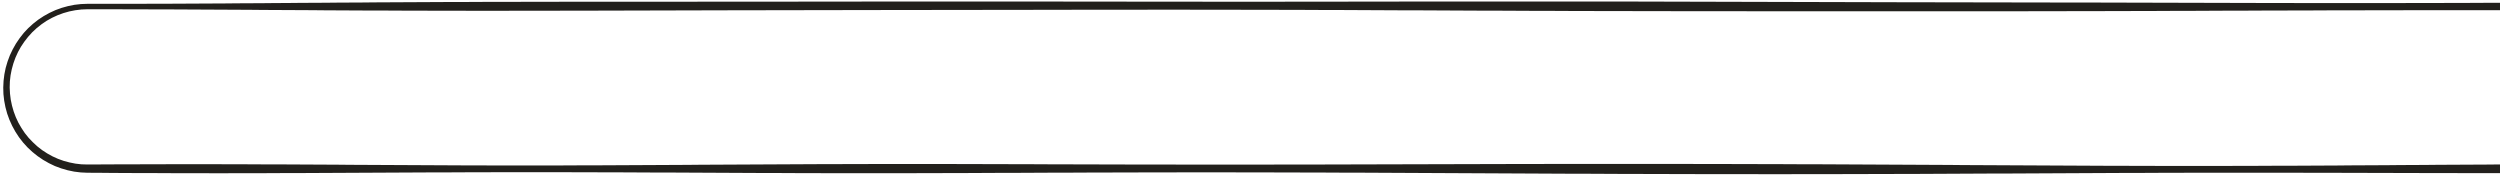
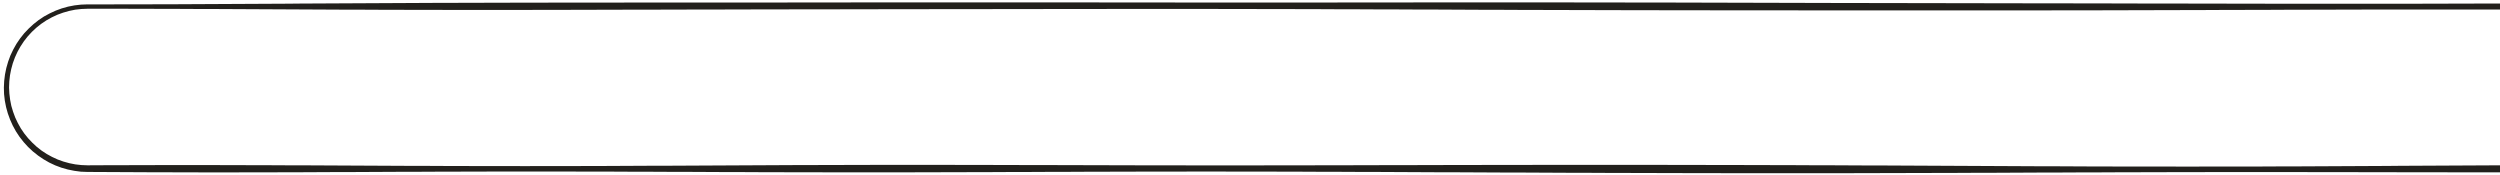
<svg xmlns="http://www.w3.org/2000/svg" width="400" height="28" viewBox="0 0 400 28" preserveAspectRatio="xMinYMid slice">
-   <path fill="#22201C" d="M400.00 0.45 L398.00 0.45 L396.00 0.46 L394.00 0.47 L392.00 0.47 L390.00 0.48 L388.00 0.48 L386.00 0.48 L384.00 0.49 L382.00 0.49 L380.00 0.49 L378.00 0.49 L376.00 0.49 L374.00 0.49 L372.00 0.49 L370.00 0.49 L368.00 0.49 L366.00 0.48 L364.00 0.48 L362.00 0.48 L360.00 0.47 L358.00 0.47 L356.00 0.46 L354.00 0.46 L352.00 0.45 L350.00 0.45 L348.00 0.44 L346.00 0.44 L344.00 0.43 L342.00 0.43 L340.00 0.42 L338.00 0.42 L336.00 0.41 L334.00 0.41 L332.00 0.41 L330.00 0.40 L328.00 0.40 L326.00 0.39 L324.00 0.39 L322.00 0.39 L320.00 0.38 L318.00 0.38 L316.00 0.38 L314.00 0.37 L312.00 0.37 L310.00 0.37 L308.00 0.36 L306.00 0.36 L304.00 0.36 L302.00 0.35 L300.00 0.35 L298.00 0.34 L296.00 0.34 L294.00 0.33 L292.00 0.33 L290.00 0.32 L288.00 0.32 L286.00 0.31 L284.00 0.31 L282.00 0.30 L280.00 0.30 L278.00 0.29 L276.00 0.29 L274.00 0.28 L272.00 0.28 L270.00 0.27 L268.00 0.27 L266.00 0.26 L264.00 0.26 L262.00 0.25 L260.00 0.25 L258.00 0.25 L256.00 0.24 L254.00 0.24 L252.00 0.24 L250.00 0.24 L248.00 0.24 L246.00 0.24 L244.00 0.24 L242.00 0.24 L240.00 0.24 L238.00 0.24 L236.00 0.24 L234.00 0.24 L232.00 0.24 L230.00 0.25 L228.00 0.25 L226.00 0.25 L224.00 0.25 L222.00 0.26 L220.00 0.26 L218.00 0.26 L216.00 0.26 L214.00 0.27 L212.00 0.27 L210.00 0.27 L208.00 0.27 L206.00 0.27 L204.00 0.28 L202.00 0.28 L200.00 0.28 L198.00 0.28 L196.00 0.28 L194.00 0.28 L192.00 0.27 L190.00 0.27 L188.00 0.27 L186.00 0.27 L184.00 0.27 L182.00 0.27 L180.00 0.26 L178.00 0.26 L176.00 0.26 L174.00 0.26 L172.00 0.26 L170.00 0.25 L168.00 0.25 L166.00 0.25 L164.00 0.25 L162.00 0.25 L160.00 0.25 L158.00 0.25 L156.00 0.25 L154.00 0.25 L152.00 0.25 L150.00 0.25 L148.00 0.25 L146.00 0.25 L144.00 0.25 L142.00 0.25 L140.00 0.25 L138.00 0.25 L136.00 0.26 L134.00 0.26 L132.00 0.26 L130.00 0.26 L128.00 0.26 L126.00 0.27 L124.00 0.27 L122.00 0.27 L120.00 0.27 L118.00 0.27 L116.00 0.27 L114.00 0.27 L112.00 0.27 L110.00 0.28 L108.00 0.28 L106.00 0.28 L104.00 0.28 L102.00 0.28 L100.00 0.28 L98.00 0.28 L96.00 0.28 L94.00 0.28 L92.00 0.28 L90.00 0.28 L88.00 0.29 L86.00 0.29 L84.00 0.29 L82.00 0.30 L80.00 0.30 L78.00 0.30 L76.00 0.31 L74.00 0.32 L72.00 0.32 L70.00 0.33 L68.00 0.34 L66.00 0.35 L64.00 0.36 L62.00 0.37 L60.00 0.38 L58.00 0.40 L56.00 0.41 L54.00 0.42 L52.00 0.44 L50.00 0.45 L48.00 0.46 L46.00 0.48 L44.00 0.49 L42.00 0.51 L40.00 0.52 L38.00 0.53 L36.00 0.55 L34.00 0.56 L32.00 0.57 L30.00 0.58 L28.00 0.59 L26.00 0.60 L24.00 0.60 L22.00 0.61 L20.00 0.61 L18.00 0.61 L16.00 0.61 L13.99 0.61 L12.95 0.65 L11.91 0.77 L10.87 0.98 L9.86 1.26 L8.87 1.62 L7.92 2.06 L7.00 2.57 L6.12 3.15 L5.29 3.80 L4.51 4.51 L3.79 5.28 L3.14 6.11 L2.55 6.98 L2.03 7.90 L1.58 8.85 L1.21 9.84 L0.91 10.86 L0.70 11.89 L0.57 12.94 L0.52 14.00 L0.55 15.06 L0.67 16.11 L0.87 17.15 L1.15 18.18 L1.51 19.17 L1.95 20.14 L2.46 21.07 L3.04 21.96 L3.69 22.80 L4.41 23.59 L5.19 24.32 L6.02 24.98 L6.90 25.58 L7.83 26.11 L8.79 26.57 L9.79 26.94 L10.82 27.24 L11.87 27.46 L12.93 27.59 L13.99 27.64 L16.00 27.65 L18.00 27.67 L20.00 27.68 L22.00 27.69 L24.00 27.69 L26.00 27.70 L28.00 27.71 L30.00 27.71 L32.00 27.71 L34.00 27.72 L36.00 27.72 L38.00 27.71 L40.00 27.71 L42.00 27.71 L44.00 27.70 L46.00 27.69 L48.00 27.69 L50.00 27.68 L52.00 27.67 L54.00 27.66 L56.00 27.65 L58.00 27.64 L60.00 27.63 L62.00 27.62 L64.00 27.61 L66.00 27.60 L68.00 27.59 L70.00 27.58 L72.00 27.58 L74.00 27.57 L76.00 27.56 L78.00 27.56 L80.00 27.55 L82.00 27.55 L84.00 27.55 L86.00 27.55 L88.00 27.55 L90.00 27.55 L92.00 27.56 L94.00 27.56 L96.00 27.57 L98.00 27.57 L100.00 27.58 L102.00 27.59 L104.00 27.60 L106.00 27.61 L108.00 27.61 L110.00 27.62 L112.00 27.63 L114.00 27.64 L116.00 27.65 L118.00 27.66 L120.00 27.67 L122.00 27.68 L124.00 27.68 L126.00 27.69 L128.00 27.70 L130.00 27.70 L132.00 27.71 L134.00 27.71 L136.00 27.71 L138.00 27.71 L140.00 27.71 L142.00 27.71 L144.00 27.71 L146.00 27.71 L148.00 27.70 L150.00 27.70 L152.00 27.69 L154.00 27.69 L156.00 27.68 L158.00 27.67 L160.00 27.66 L162.00 27.66 L164.00 27.65 L166.00 27.64 L168.00 27.63 L170.00 27.63 L172.00 27.62 L174.00 27.61 L176.00 27.60 L178.00 27.60 L180.00 27.59 L182.00 27.59 L184.00 27.58 L186.00 27.58 L188.00 27.58 L190.00 27.57 L192.00 27.57 L194.00 27.57 L196.00 27.57 L198.00 27.58 L200.00 27.58 L202.00 27.58 L204.00 27.59 L206.00 27.59 L208.00 27.60 L210.00 27.60 L212.00 27.61 L214.00 27.62 L216.00 27.63 L218.00 27.63 L220.00 27.64 L222.00 27.65 L224.00 27.66 L226.00 27.67 L228.00 27.68 L230.00 27.69 L232.00 27.70 L234.00 27.71 L236.00 27.72 L238.00 27.73 L240.00 27.74 L242.00 27.75 L244.00 27.76 L246.00 27.77 L248.00 27.78 L250.00 27.79 L252.00 27.80 L254.00 27.80 L256.00 27.81 L258.00 27.82 L260.00 27.83 L262.00 27.83 L264.00 27.84 L266.00 27.84 L268.00 27.85 L270.00 27.85 L272.00 27.86 L274.00 27.86 L276.00 27.86 L278.00 27.86 L280.00 27.86 L282.00 27.87 L284.00 27.87 L286.00 27.87 L288.00 27.86 L290.00 27.86 L292.00 27.86 L294.00 27.86 L296.00 27.85 L298.00 27.85 L300.00 27.84 L302.00 27.84 L304.00 27.83 L306.00 27.83 L308.00 27.82 L310.00 27.81 L312.00 27.80 L314.00 27.79 L316.00 27.78 L318.00 27.77 L320.00 27.77 L322.00 27.76 L324.00 27.75 L326.00 27.74 L328.00 27.73 L330.00 27.72 L332.00 27.71 L334.00 27.70 L336.00 27.69 L338.00 27.68 L340.00 27.67 L342.00 27.67 L344.00 27.66 L346.00 27.65 L348.00 27.65 L350.00 27.64 L352.00 27.64 L354.00 27.64 L356.00 27.64 L358.00 27.64 L360.00 27.64 L362.00 27.64 L364.00 27.64 L366.00 27.64 L368.00 27.64 L370.00 27.65 L372.00 27.65 L374.00 27.65 L376.00 27.66 L378.00 27.66 L380.00 27.67 L382.00 27.67 L384.00 27.68 L386.00 27.68 L388.00 27.69 L390.00 27.69 L392.00 27.69 L394.00 27.70 L396.00 27.70 L398.00 27.70 L400.00 27.70 L400.00 26.31 L398.00 26.33 L396.00 26.34 L394.00 26.35 L392.00 26.36 L390.00 26.37 L388.00 26.39 L386.00 26.40 L384.00 26.41 L382.00 26.43 L380.00 26.44 L378.00 26.45 L376.00 26.46 L374.00 26.48 L372.00 26.49 L370.00 26.50 L368.00 26.51 L366.00 26.52 L364.00 26.52 L362.00 26.53 L360.00 26.54 L358.00 26.54 L356.00 26.55 L354.00 26.55 L352.00 26.55 L350.00 26.55 L348.00 26.55 L346.00 26.55 L344.00 26.54 L342.00 26.54 L340.00 26.53 L338.00 26.53 L336.00 26.52 L334.00 26.51 L332.00 26.50 L330.00 26.49 L328.00 26.48 L326.00 26.47 L324.00 26.46 L322.00 26.45 L320.00 26.44 L318.00 26.43 L316.00 26.42 L314.00 26.41 L312.00 26.39 L310.00 26.38 L308.00 26.37 L306.00 26.36 L304.00 26.35 L302.00 26.34 L300.00 26.33 L298.00 26.32 L296.00 26.31 L294.00 26.30 L292.00 26.29 L290.00 26.28 L288.00 26.28 L286.00 26.27 L284.00 26.26 L282.00 26.26 L280.00 26.25 L278.00 26.25 L276.00 26.24 L274.00 26.24 L272.00 26.24 L270.00 26.23 L268.00 26.23 L266.00 26.23 L264.00 26.23 L262.00 26.23 L260.00 26.23 L258.00 26.23 L256.00 26.23 L254.00 26.23 L252.00 26.23 L250.00 26.23 L248.00 26.23 L246.00 26.24 L244.00 26.24 L242.00 26.24 L240.00 26.25 L238.00 26.25 L236.00 26.26 L234.00 26.26 L232.00 26.27 L230.00 26.27 L228.00 26.28 L226.00 26.28 L224.00 26.29 L222.00 26.29 L220.00 26.30 L218.00 26.30 L216.00 26.31 L214.00 26.31 L212.00 26.32 L210.00 26.32 L208.00 26.33 L206.00 26.33 L204.00 26.33 L202.00 26.34 L200.00 26.34 L198.00 26.34 L196.00 26.34 L194.00 26.34 L192.00 26.34 L190.00 26.34 L188.00 26.33 L186.00 26.33 L184.00 26.33 L182.00 26.32 L180.00 26.32 L178.00 26.31 L176.00 26.31 L174.00 26.30 L172.00 26.30 L170.00 26.29 L168.00 26.29 L166.00 26.28 L164.00 26.27 L162.00 26.27 L160.00 26.26 L158.00 26.26 L156.00 26.25 L154.00 26.25 L152.00 26.24 L150.00 26.24 L148.00 26.24 L146.00 26.24 L144.00 26.24 L142.00 26.24 L140.00 26.24 L138.00 26.25 L136.00 26.25 L134.00 26.26 L132.00 26.26 L130.00 26.27 L128.00 26.28 L126.00 26.29 L124.00 26.30 L122.00 26.31 L120.00 26.32 L118.00 26.33 L116.00 26.34 L114.00 26.35 L112.00 26.36 L110.00 26.38 L108.00 26.39 L106.00 26.40 L104.00 26.41 L102.00 26.42 L100.00 26.43 L98.00 26.44 L96.00 26.45 L94.00 26.45 L92.00 26.46 L90.00 26.47 L88.00 26.47 L86.00 26.47 L84.00 26.47 L82.00 26.47 L80.00 26.47 L78.00 26.47 L76.00 26.46 L74.00 26.46 L72.00 26.45 L70.00 26.44 L68.00 26.43 L66.00 26.42 L64.00 26.41 L62.00 26.40 L60.00 26.39 L58.00 26.38 L56.00 26.37 L54.00 26.35 L52.00 26.34 L50.00 26.33 L48.00 26.32 L46.00 26.31 L44.00 26.30 L42.00 26.30 L40.00 26.29 L38.00 26.28 L36.00 26.28 L34.00 26.27 L32.00 26.27 L30.00 26.27 L28.00 26.27 L26.00 26.28 L24.00 26.28 L22.00 26.29 L20.00 26.29 L18.00 26.30 L16.00 26.31 L14.01 26.32 L13.03 26.29 L12.07 26.18 L11.12 25.99 L10.19 25.74 L9.27 25.41 L8.39 25.01 L7.54 24.54 L6.73 24.01 L5.96 23.41 L5.25 22.75 L4.58 22.05 L3.97 21.29 L3.43 20.48 L2.94 19.63 L2.53 18.75 L2.19 17.84 L1.92 16.90 L1.72 15.95 L1.60 14.98 L1.55 14.00 L1.58 13.02 L1.69 12.05 L1.88 11.09 L2.14 10.15 L2.47 9.23 L2.88 8.33 L3.35 7.48 L3.90 6.66 L4.50 5.89 L5.16 5.16 L5.88 4.49 L6.65 3.88 L7.46 3.33 L8.32 2.85 L9.21 2.44 L10.13 2.10 L11.08 1.83 L12.04 1.64 L13.02 1.52 L14.01 1.48 L16.00 1.48 L18.00 1.48 L20.00 1.49 L22.00 1.49 L24.00 1.50 L26.00 1.50 L28.00 1.51 L30.00 1.52 L32.00 1.53 L34.00 1.54 L36.00 1.55 L38.00 1.56 L40.00 1.57 L42.00 1.59 L44.00 1.60 L46.00 1.61 L48.00 1.62 L50.00 1.63 L52.00 1.65 L54.00 1.66 L56.00 1.67 L58.00 1.68 L60.00 1.69 L62.00 1.69 L64.00 1.70 L66.00 1.71 L68.00 1.71 L70.00 1.72 L72.00 1.72 L74.00 1.72 L76.00 1.73 L78.00 1.73 L80.00 1.73 L82.00 1.72 L84.00 1.72 L86.00 1.72 L88.00 1.72 L90.00 1.71 L92.00 1.71 L94.00 1.71 L96.00 1.70 L98.00 1.70 L100.00 1.69 L102.00 1.69 L104.00 1.68 L106.00 1.67 L108.00 1.67 L110.00 1.66 L112.00 1.66 L114.00 1.65 L116.00 1.65 L118.00 1.64 L120.00 1.64 L122.00 1.64 L124.00 1.63 L126.00 1.63 L128.00 1.63 L130.00 1.62 L132.00 1.62 L134.00 1.62 L136.00 1.61 L138.00 1.61 L140.00 1.61 L142.00 1.60 L144.00 1.60 L146.00 1.60 L148.00 1.60 L150.00 1.59 L152.00 1.59 L154.00 1.59 L156.00 1.59 L158.00 1.58 L160.00 1.58 L162.00 1.58 L164.00 1.58 L166.00 1.57 L168.00 1.57 L170.00 1.57 L172.00 1.56 L174.00 1.56 L176.00 1.56 L178.00 1.56 L180.00 1.56 L182.00 1.56 L184.00 1.55 L186.00 1.55 L188.00 1.55 L190.00 1.55 L192.00 1.56 L194.00 1.56 L196.00 1.56 L198.00 1.56 L200.00 1.57 L202.00 1.57 L204.00 1.57 L206.00 1.58 L208.00 1.58 L210.00 1.59 L212.00 1.60 L214.00 1.60 L216.00 1.61 L218.00 1.62 L220.00 1.63 L222.00 1.64 L224.00 1.65 L226.00 1.65 L228.00 1.66 L230.00 1.67 L232.00 1.68 L234.00 1.69 L236.00 1.70 L238.00 1.71 L240.00 1.71 L242.00 1.72 L244.00 1.73 L246.00 1.74 L248.00 1.74 L250.00 1.75 L252.00 1.76 L254.00 1.76 L256.00 1.77 L258.00 1.77 L260.00 1.77 L262.00 1.78 L264.00 1.78 L266.00 1.78 L268.00 1.79 L270.00 1.79 L272.00 1.79 L274.00 1.79 L276.00 1.79 L278.00 1.79 L280.00 1.80 L282.00 1.80 L284.00 1.80 L286.00 1.80 L288.00 1.80 L290.00 1.80 L292.00 1.80 L294.00 1.80 L296.00 1.80 L298.00 1.80 L300.00 1.80 L302.00 1.80 L304.00 1.80 L306.00 1.80 L308.00 1.80 L310.00 1.80 L312.00 1.80 L314.00 1.80 L316.00 1.80 L318.00 1.80 L320.00 1.80 L322.00 1.80 L324.00 1.80 L326.00 1.79 L328.00 1.79 L330.00 1.79 L332.00 1.78 L334.00 1.78 L336.00 1.78 L338.00 1.77 L340.00 1.77 L342.00 1.76 L344.00 1.76 L346.00 1.75 L348.00 1.74 L350.00 1.74 L352.00 1.73 L354.00 1.72 L356.00 1.71 L358.00 1.71 L360.00 1.70 L362.00 1.69 L364.00 1.69 L366.00 1.68 L368.00 1.67 L370.00 1.67 L372.00 1.66 L374.00 1.65 L376.00 1.65 L378.00 1.65 L380.00 1.64 L382.00 1.64 L384.00 1.64 L386.00 1.63 L388.00 1.63 L390.00 1.63 L392.00 1.63 L394.00 1.63 L396.00 1.63 L398.00 1.63 L400.00 1.63 Z" />
+   <path fill="#22201C" d="M400.00 0.56 L398.00 0.57 L396.00 0.57 L394.00 0.58 L392.00 0.58 L390.00 0.59 L388.00 0.59 L386.00 0.60 L384.00 0.60 L382.00 0.60 L380.00 0.60 L378.00 0.60 L376.00 0.60 L374.00 0.60 L372.00 0.60 L370.00 0.60 L368.00 0.60 L366.00 0.60 L364.00 0.60 L362.00 0.59 L360.00 0.59 L358.00 0.59 L356.00 0.58 L354.00 0.58 L352.00 0.58 L350.00 0.57 L348.00 0.57 L346.00 0.56 L344.00 0.56 L342.00 0.56 L340.00 0.55 L338.00 0.55 L336.00 0.54 L334.00 0.54 L332.00 0.54 L330.00 0.53 L328.00 0.53 L326.00 0.53 L324.00 0.53 L322.00 0.52 L320.00 0.52 L318.00 0.52 L316.00 0.51 L314.00 0.51 L312.00 0.51 L310.00 0.50 L308.00 0.50 L306.00 0.50 L304.00 0.49 L302.00 0.49 L300.00 0.49 L298.00 0.48 L296.00 0.48 L294.00 0.48 L292.00 0.47 L290.00 0.47 L288.00 0.46 L286.00 0.46 L284.00 0.45 L282.00 0.45 L280.00 0.44 L278.00 0.44 L276.00 0.43 L274.00 0.43 L272.00 0.42 L270.00 0.42 L268.00 0.41 L266.00 0.41 L264.00 0.40 L262.00 0.40 L260.00 0.40 L258.00 0.39 L256.00 0.39 L254.00 0.39 L252.00 0.39 L250.00 0.38 L248.00 0.38 L246.00 0.38 L244.00 0.38 L242.00 0.38 L240.00 0.38 L238.00 0.38 L236.00 0.38 L234.00 0.38 L232.00 0.38 L230.00 0.38 L228.00 0.38 L226.00 0.39 L224.00 0.39 L222.00 0.39 L220.00 0.39 L218.00 0.39 L216.00 0.39 L214.00 0.40 L212.00 0.40 L210.00 0.40 L208.00 0.40 L206.00 0.40 L204.00 0.40 L202.00 0.40 L200.00 0.40 L198.00 0.40 L196.00 0.40 L194.00 0.40 L192.00 0.40 L190.00 0.40 L188.00 0.40 L186.00 0.39 L184.00 0.39 L182.00 0.39 L180.00 0.39 L178.00 0.39 L176.00 0.39 L174.00 0.38 L172.00 0.38 L170.00 0.38 L168.00 0.38 L166.00 0.38 L164.00 0.38 L162.00 0.38 L160.00 0.38 L158.00 0.38 L156.00 0.38 L154.00 0.38 L152.00 0.38 L150.00 0.38 L148.00 0.38 L146.00 0.38 L144.00 0.38 L142.00 0.38 L140.00 0.38 L138.00 0.38 L136.00 0.39 L134.00 0.39 L132.00 0.39 L130.00 0.39 L128.00 0.39 L126.00 0.40 L124.00 0.40 L122.00 0.40 L120.00 0.40 L118.00 0.40 L116.00 0.40 L114.00 0.41 L112.00 0.41 L110.00 0.41 L108.00 0.41 L106.00 0.41 L104.00 0.41 L102.00 0.41 L100.00 0.41 L98.00 0.42 L96.00 0.42 L94.00 0.42 L92.00 0.42 L90.00 0.42 L88.00 0.42 L86.00 0.43 L84.00 0.43 L82.00 0.43 L80.00 0.44 L78.00 0.44 L76.00 0.45 L74.00 0.45 L72.00 0.46 L70.00 0.46 L68.00 0.47 L66.00 0.48 L64.00 0.49 L62.00 0.50 L60.00 0.51 L58.00 0.52 L56.00 0.53 L54.00 0.54 L52.00 0.55 L50.00 0.56 L48.00 0.57 L46.00 0.59 L44.00 0.60 L42.00 0.61 L40.00 0.62 L38.00 0.63 L36.00 0.64 L34.00 0.65 L32.00 0.66 L30.00 0.67 L28.00 0.68 L26.00 0.68 L24.00 0.69 L22.00 0.69 L20.00 0.69 L18.00 0.70 L16.00 0.70 L14.00 0.70 L12.96 0.74 L11.92 0.86 L10.89 1.06 L9.89 1.34 L8.91 1.70 L7.96 2.14 L7.04 2.64 L6.17 3.22 L5.35 3.87 L4.58 4.58 L3.86 5.34 L3.21 6.16 L2.62 7.03 L2.11 7.94 L1.66 8.89 L1.30 9.87 L1.01 10.88 L0.80 11.91 L0.67 12.95 L0.62 14.00 L0.65 15.05 L0.77 16.10 L0.97 17.13 L1.25 18.14 L1.61 19.13 L2.04 20.09 L2.55 21.02 L3.13 21.90 L3.78 22.73 L4.49 23.51 L5.26 24.23 L6.09 24.89 L6.96 25.48 L7.88 26.01 L8.84 26.46 L9.83 26.83 L10.85 27.12 L11.89 27.33 L12.94 27.47 L13.99 27.51 L16.00 27.52 L18.00 27.53 L20.00 27.54 L22.00 27.55 L24.00 27.56 L26.00 27.56 L28.00 27.57 L30.00 27.57 L32.00 27.58 L34.00 27.58 L36.00 27.58 L38.00 27.58 L40.00 27.57 L42.00 27.57 L44.00 27.57 L46.00 27.56 L48.00 27.56 L50.00 27.55 L52.00 27.54 L54.00 27.53 L56.00 27.53 L58.00 27.52 L60.00 27.51 L62.00 27.50 L64.00 27.49 L66.00 27.49 L68.00 27.48 L70.00 27.47 L72.00 27.47 L74.00 27.46 L76.00 27.46 L78.00 27.45 L80.00 27.45 L82.00 27.45 L84.00 27.45 L86.00 27.45 L88.00 27.45 L90.00 27.45 L92.00 27.45 L94.00 27.46 L96.00 27.46 L98.00 27.46 L100.00 27.47 L102.00 27.48 L104.00 27.48 L106.00 27.49 L108.00 27.50 L110.00 27.50 L112.00 27.51 L114.00 27.52 L116.00 27.53 L118.00 27.53 L120.00 27.54 L122.00 27.55 L124.00 27.55 L126.00 27.56 L128.00 27.56 L130.00 27.56 L132.00 27.57 L134.00 27.57 L136.00 27.57 L138.00 27.57 L140.00 27.57 L142.00 27.57 L144.00 27.57 L146.00 27.57 L148.00 27.56 L150.00 27.56 L152.00 27.55 L154.00 27.55 L156.00 27.54 L158.00 27.54 L160.00 27.53 L162.00 27.52 L164.00 27.52 L166.00 27.51 L168.00 27.50 L170.00 27.50 L172.00 27.49 L174.00 27.48 L176.00 27.48 L178.00 27.47 L180.00 27.47 L182.00 27.46 L184.00 27.46 L186.00 27.46 L188.00 27.46 L190.00 27.45 L192.00 27.45 L194.00 27.45 L196.00 27.45 L198.00 27.46 L200.00 27.46 L202.00 27.46 L204.00 27.46 L206.00 27.47 L208.00 27.47 L210.00 27.48 L212.00 27.49 L214.00 27.49 L216.00 27.50 L218.00 27.51 L220.00 27.51 L222.00 27.52 L224.00 27.53 L226.00 27.54 L228.00 27.55 L230.00 27.56 L232.00 27.56 L234.00 27.57 L236.00 27.58 L238.00 27.59 L240.00 27.60 L242.00 27.61 L244.00 27.61 L246.00 27.62 L248.00 27.63 L250.00 27.64 L252.00 27.65 L254.00 27.65 L256.00 27.66 L258.00 27.67 L260.00 27.67 L262.00 27.68 L264.00 27.68 L266.00 27.69 L268.00 27.69 L270.00 27.70 L272.00 27.70 L274.00 27.70 L276.00 27.71 L278.00 27.71 L280.00 27.71 L282.00 27.71 L284.00 27.71 L286.00 27.71 L288.00 27.71 L290.00 27.71 L292.00 27.71 L294.00 27.71 L296.00 27.71 L298.00 27.70 L300.00 27.70 L302.00 27.69 L304.00 27.69 L306.00 27.68 L308.00 27.68 L310.00 27.67 L312.00 27.67 L314.00 27.66 L316.00 27.65 L318.00 27.65 L320.00 27.64 L322.00 27.63 L324.00 27.62 L326.00 27.61 L328.00 27.61 L330.00 27.60 L332.00 27.59 L334.00 27.58 L336.00 27.58 L338.00 27.57 L340.00 27.56 L342.00 27.56 L344.00 27.55 L346.00 27.55 L348.00 27.54 L350.00 27.54 L352.00 27.54 L354.00 27.53 L356.00 27.53 L358.00 27.53 L360.00 27.53 L362.00 27.53 L364.00 27.53 L366.00 27.53 L368.00 27.53 L370.00 27.54 L372.00 27.54 L374.00 27.54 L376.00 27.54 L378.00 27.55 L380.00 27.55 L382.00 27.55 L384.00 27.56 L386.00 27.56 L388.00 27.56 L390.00 27.56 L392.00 27.57 L394.00 27.57 L396.00 27.57 L398.00 27.57 L400.00 27.57 L400.00 26.45 L398.00 26.46 L396.00 26.47 L394.00 26.48 L392.00 26.49 L390.00 26.50 L388.00 26.51 L386.00 26.52 L384.00 26.53 L382.00 26.55 L380.00 26.56 L378.00 26.57 L376.00 26.58 L374.00 26.59 L372.00 26.60 L370.00 26.61 L368.00 26.62 L366.00 26.62 L364.00 26.63 L362.00 26.64 L360.00 26.64 L358.00 26.65 L356.00 26.65 L354.00 26.65 L352.00 26.65 L350.00 26.66 L348.00 26.65 L346.00 26.65 L344.00 26.65 L342.00 26.65 L340.00 26.64 L338.00 26.64 L336.00 26.63 L334.00 26.63 L332.00 26.62 L330.00 26.61 L328.00 26.60 L326.00 26.60 L324.00 26.59 L322.00 26.58 L320.00 26.57 L318.00 26.56 L316.00 26.55 L314.00 26.54 L312.00 26.53 L310.00 26.52 L308.00 26.51 L306.00 26.50 L304.00 26.49 L302.00 26.48 L300.00 26.47 L298.00 26.47 L296.00 26.46 L294.00 26.45 L292.00 26.44 L290.00 26.44 L288.00 26.43 L286.00 26.42 L284.00 26.42 L282.00 26.41 L280.00 26.41 L278.00 26.40 L276.00 26.40 L274.00 26.40 L272.00 26.39 L270.00 26.39 L268.00 26.39 L266.00 26.38 L264.00 26.38 L262.00 26.38 L260.00 26.38 L258.00 26.38 L256.00 26.38 L254.00 26.38 L252.00 26.38 L250.00 26.38 L248.00 26.38 L246.00 26.38 L244.00 26.39 L242.00 26.39 L240.00 26.39 L238.00 26.39 L236.00 26.40 L234.00 26.40 L232.00 26.40 L230.00 26.41 L228.00 26.41 L226.00 26.42 L224.00 26.42 L222.00 26.42 L220.00 26.43 L218.00 26.43 L216.00 26.44 L214.00 26.44 L212.00 26.44 L210.00 26.45 L208.00 26.45 L206.00 26.45 L204.00 26.45 L202.00 26.46 L200.00 26.46 L198.00 26.46 L196.00 26.46 L194.00 26.46 L192.00 26.46 L190.00 26.46 L188.00 26.45 L186.00 26.45 L184.00 26.45 L182.00 26.45 L180.00 26.44 L178.00 26.44 L176.00 26.43 L174.00 26.43 L172.00 26.42 L170.00 26.42 L168.00 26.41 L166.00 26.41 L164.00 26.41 L162.00 26.40 L160.00 26.40 L158.00 26.39 L156.00 26.39 L154.00 26.39 L152.00 26.38 L150.00 26.38 L148.00 26.38 L146.00 26.38 L144.00 26.38 L142.00 26.38 L140.00 26.38 L138.00 26.39 L136.00 26.39 L134.00 26.40 L132.00 26.40 L130.00 26.41 L128.00 26.41 L126.00 26.42 L124.00 26.43 L122.00 26.44 L120.00 26.45 L118.00 26.46 L116.00 26.47 L114.00 26.48 L112.00 26.49 L110.00 26.50 L108.00 26.51 L106.00 26.52 L104.00 26.52 L102.00 26.53 L100.00 26.54 L98.00 26.55 L96.00 26.56 L94.00 26.56 L92.00 26.57 L90.00 26.57 L88.00 26.57 L86.00 26.57 L84.00 26.58 L82.00 26.57 L80.00 26.57 L78.00 26.57 L76.00 26.57 L74.00 26.56 L72.00 26.56 L70.00 26.55 L68.00 26.54 L66.00 26.54 L64.00 26.53 L62.00 26.52 L60.00 26.51 L58.00 26.50 L56.00 26.49 L54.00 26.48 L52.00 26.47 L50.00 26.46 L48.00 26.45 L46.00 26.45 L44.00 26.44 L42.00 26.43 L40.00 26.43 L38.00 26.42 L36.00 26.42 L34.00 26.41 L32.00 26.41 L30.00 26.41 L28.00 26.41 L26.00 26.41 L24.00 26.42 L22.00 26.42 L20.00 26.43 L18.00 26.43 L16.00 26.44 L14.01 26.45 L13.02 26.41 L12.05 26.30 L11.09 26.11 L10.15 25.85 L9.23 25.52 L8.34 25.11 L7.48 24.64 L6.66 24.10 L5.89 23.50 L5.17 22.83 L4.50 22.12 L3.88 21.35 L3.33 20.54 L2.85 19.68 L2.43 18.79 L2.09 17.87 L1.81 16.93 L1.62 15.96 L1.50 14.98 L1.45 14.00 L1.49 13.02 L1.60 12.04 L1.79 11.07 L2.05 10.12 L2.39 9.19 L2.80 8.29 L3.28 7.43 L3.82 6.61 L4.43 5.83 L5.10 5.10 L5.82 4.43 L6.60 3.81 L7.42 3.26 L8.28 2.78 L9.18 2.36 L10.11 2.02 L11.06 1.75 L12.03 1.55 L13.01 1.44 L14.01 1.40 L16.00 1.40 L18.00 1.40 L20.00 1.40 L22.00 1.41 L24.00 1.41 L26.00 1.42 L28.00 1.42 L30.00 1.43 L32.00 1.44 L34.00 1.44 L36.00 1.45 L38.00 1.46 L40.00 1.47 L42.00 1.48 L44.00 1.49 L46.00 1.50 L48.00 1.51 L50.00 1.52 L52.00 1.53 L54.00 1.54 L56.00 1.55 L58.00 1.55 L60.00 1.56 L62.00 1.57 L64.00 1.57 L66.00 1.58 L68.00 1.58 L70.00 1.58 L72.00 1.59 L74.00 1.59 L76.00 1.59 L78.00 1.59 L80.00 1.59 L82.00 1.59 L84.00 1.59 L86.00 1.58 L88.00 1.58 L90.00 1.58 L92.00 1.57 L94.00 1.57 L96.00 1.56 L98.00 1.56 L100.00 1.55 L102.00 1.55 L104.00 1.55 L106.00 1.54 L108.00 1.54 L110.00 1.53 L112.00 1.53 L114.00 1.52 L116.00 1.52 L118.00 1.51 L120.00 1.51 L122.00 1.50 L124.00 1.50 L126.00 1.50 L128.00 1.49 L130.00 1.49 L132.00 1.49 L134.00 1.49 L136.00 1.48 L138.00 1.48 L140.00 1.48 L142.00 1.47 L144.00 1.47 L146.00 1.47 L148.00 1.47 L150.00 1.46 L152.00 1.46 L154.00 1.46 L156.00 1.46 L158.00 1.46 L160.00 1.45 L162.00 1.45 L164.00 1.45 L166.00 1.45 L168.00 1.44 L170.00 1.44 L172.00 1.44 L174.00 1.44 L176.00 1.44 L178.00 1.43 L180.00 1.43 L182.00 1.43 L184.00 1.43 L186.00 1.43 L188.00 1.43 L190.00 1.43 L192.00 1.43 L194.00 1.43 L196.00 1.44 L198.00 1.44 L200.00 1.44 L202.00 1.45 L204.00 1.45 L206.00 1.45 L208.00 1.46 L210.00 1.46 L212.00 1.47 L214.00 1.48 L216.00 1.48 L218.00 1.49 L220.00 1.50 L222.00 1.50 L224.00 1.51 L226.00 1.52 L228.00 1.53 L230.00 1.53 L232.00 1.54 L234.00 1.55 L236.00 1.56 L238.00 1.57 L240.00 1.57 L242.00 1.58 L244.00 1.59 L246.00 1.59 L248.00 1.60 L250.00 1.60 L252.00 1.61 L254.00 1.61 L256.00 1.62 L258.00 1.62 L260.00 1.63 L262.00 1.63 L264.00 1.63 L266.00 1.64 L268.00 1.64 L270.00 1.64 L272.00 1.64 L274.00 1.65 L276.00 1.65 L278.00 1.65 L280.00 1.65 L282.00 1.65 L284.00 1.65 L286.00 1.65 L288.00 1.66 L290.00 1.66 L292.00 1.66 L294.00 1.66 L296.00 1.66 L298.00 1.66 L300.00 1.66 L302.00 1.66 L304.00 1.66 L306.00 1.66 L308.00 1.66 L310.00 1.66 L312.00 1.66 L314.00 1.66 L316.00 1.66 L318.00 1.66 L320.00 1.66 L322.00 1.66 L324.00 1.66 L326.00 1.66 L328.00 1.66 L330.00 1.65 L332.00 1.65 L334.00 1.65 L336.00 1.65 L338.00 1.64 L340.00 1.64 L342.00 1.63 L344.00 1.63 L346.00 1.62 L348.00 1.62 L350.00 1.61 L352.00 1.61 L354.00 1.60 L356.00 1.59 L358.00 1.59 L360.00 1.58 L362.00 1.58 L364.00 1.57 L366.00 1.56 L368.00 1.56 L370.00 1.55 L372.00 1.55 L374.00 1.54 L376.00 1.54 L378.00 1.53 L380.00 1.53 L382.00 1.53 L384.00 1.52 L386.00 1.52 L388.00 1.52 L390.00 1.52 L392.00 1.52 L394.00 1.52 L396.00 1.52 L398.00 1.52 L400.00 1.52 Z" />
</svg>
